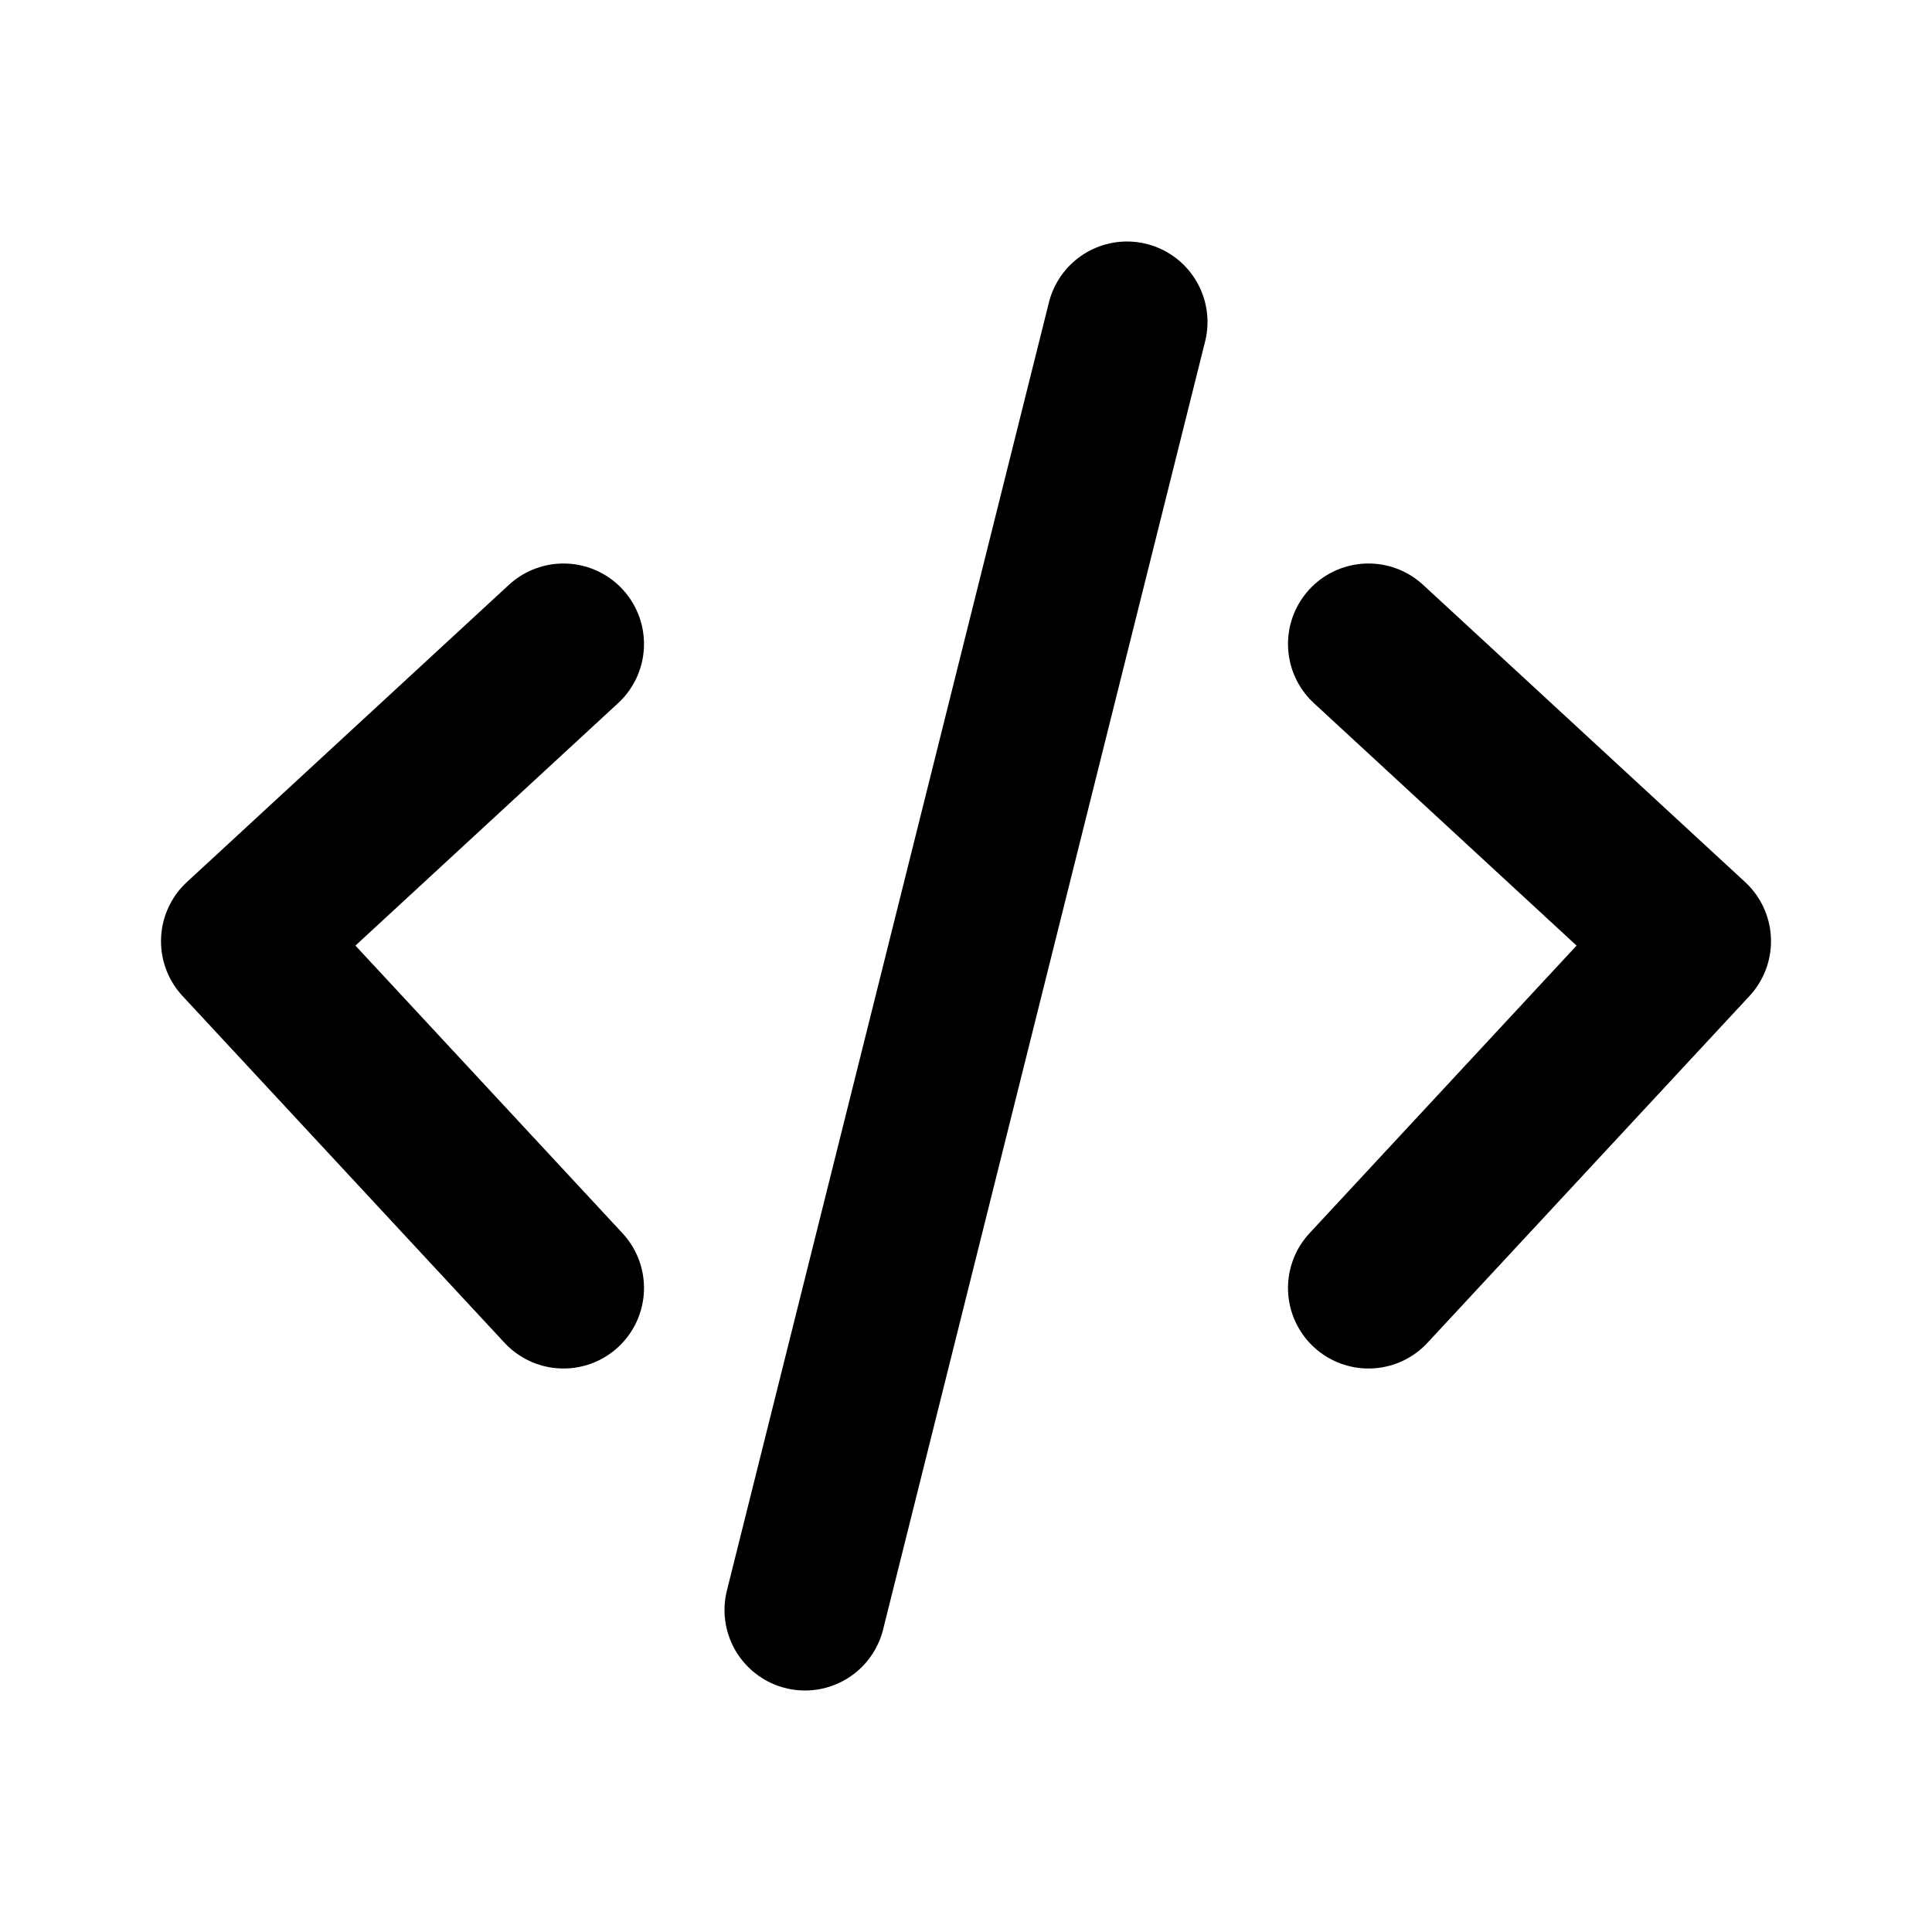
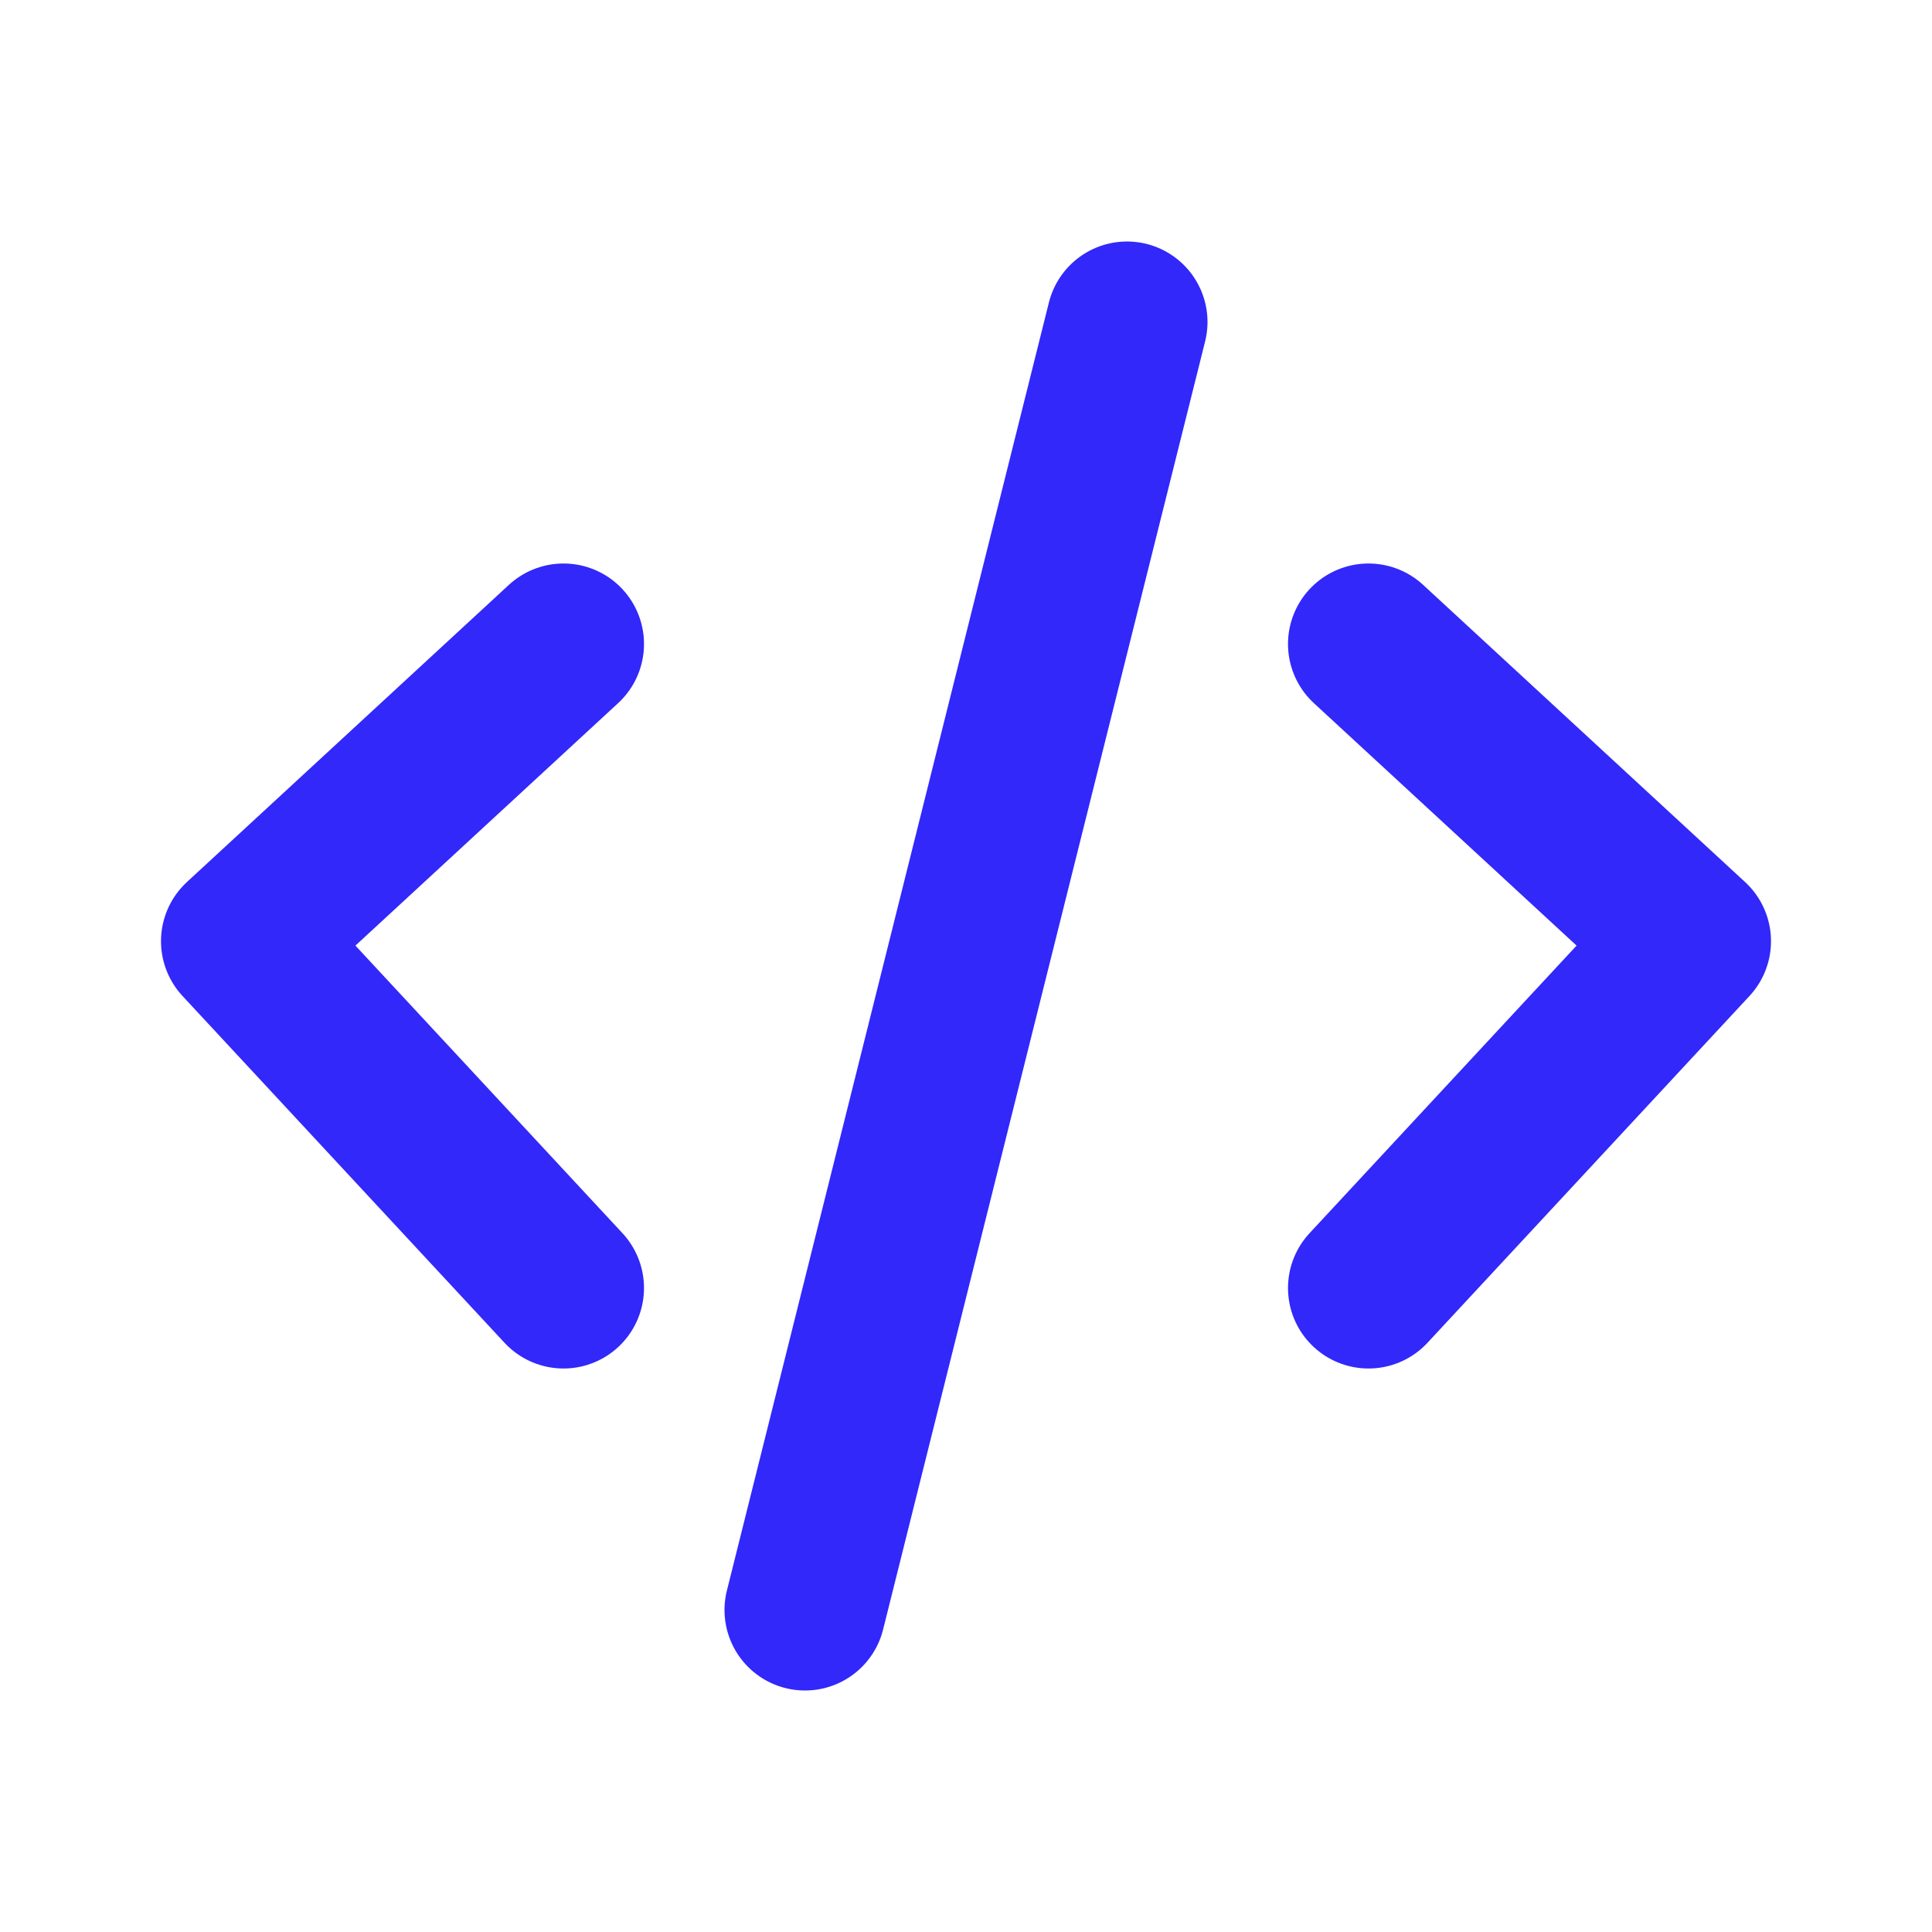
<svg xmlns="http://www.w3.org/2000/svg" width="800px" height="800px" viewBox="0 0 24 24" fill="none">
-   <path d="M7 8L3 11.692L7 16M17 8L21 11.692L17 16M14 4L10 20" stroke="#000000" stroke-width="2" stroke-linecap="round" stroke-linejoin="round" />
+   <path d="M7 8L3 11.692L7 16M17 8L21 11.692L17 16M14 4L10 20" stroke="#3228fa" stroke-width="2" stroke-linecap="round" stroke-linejoin="round" />
</svg>
